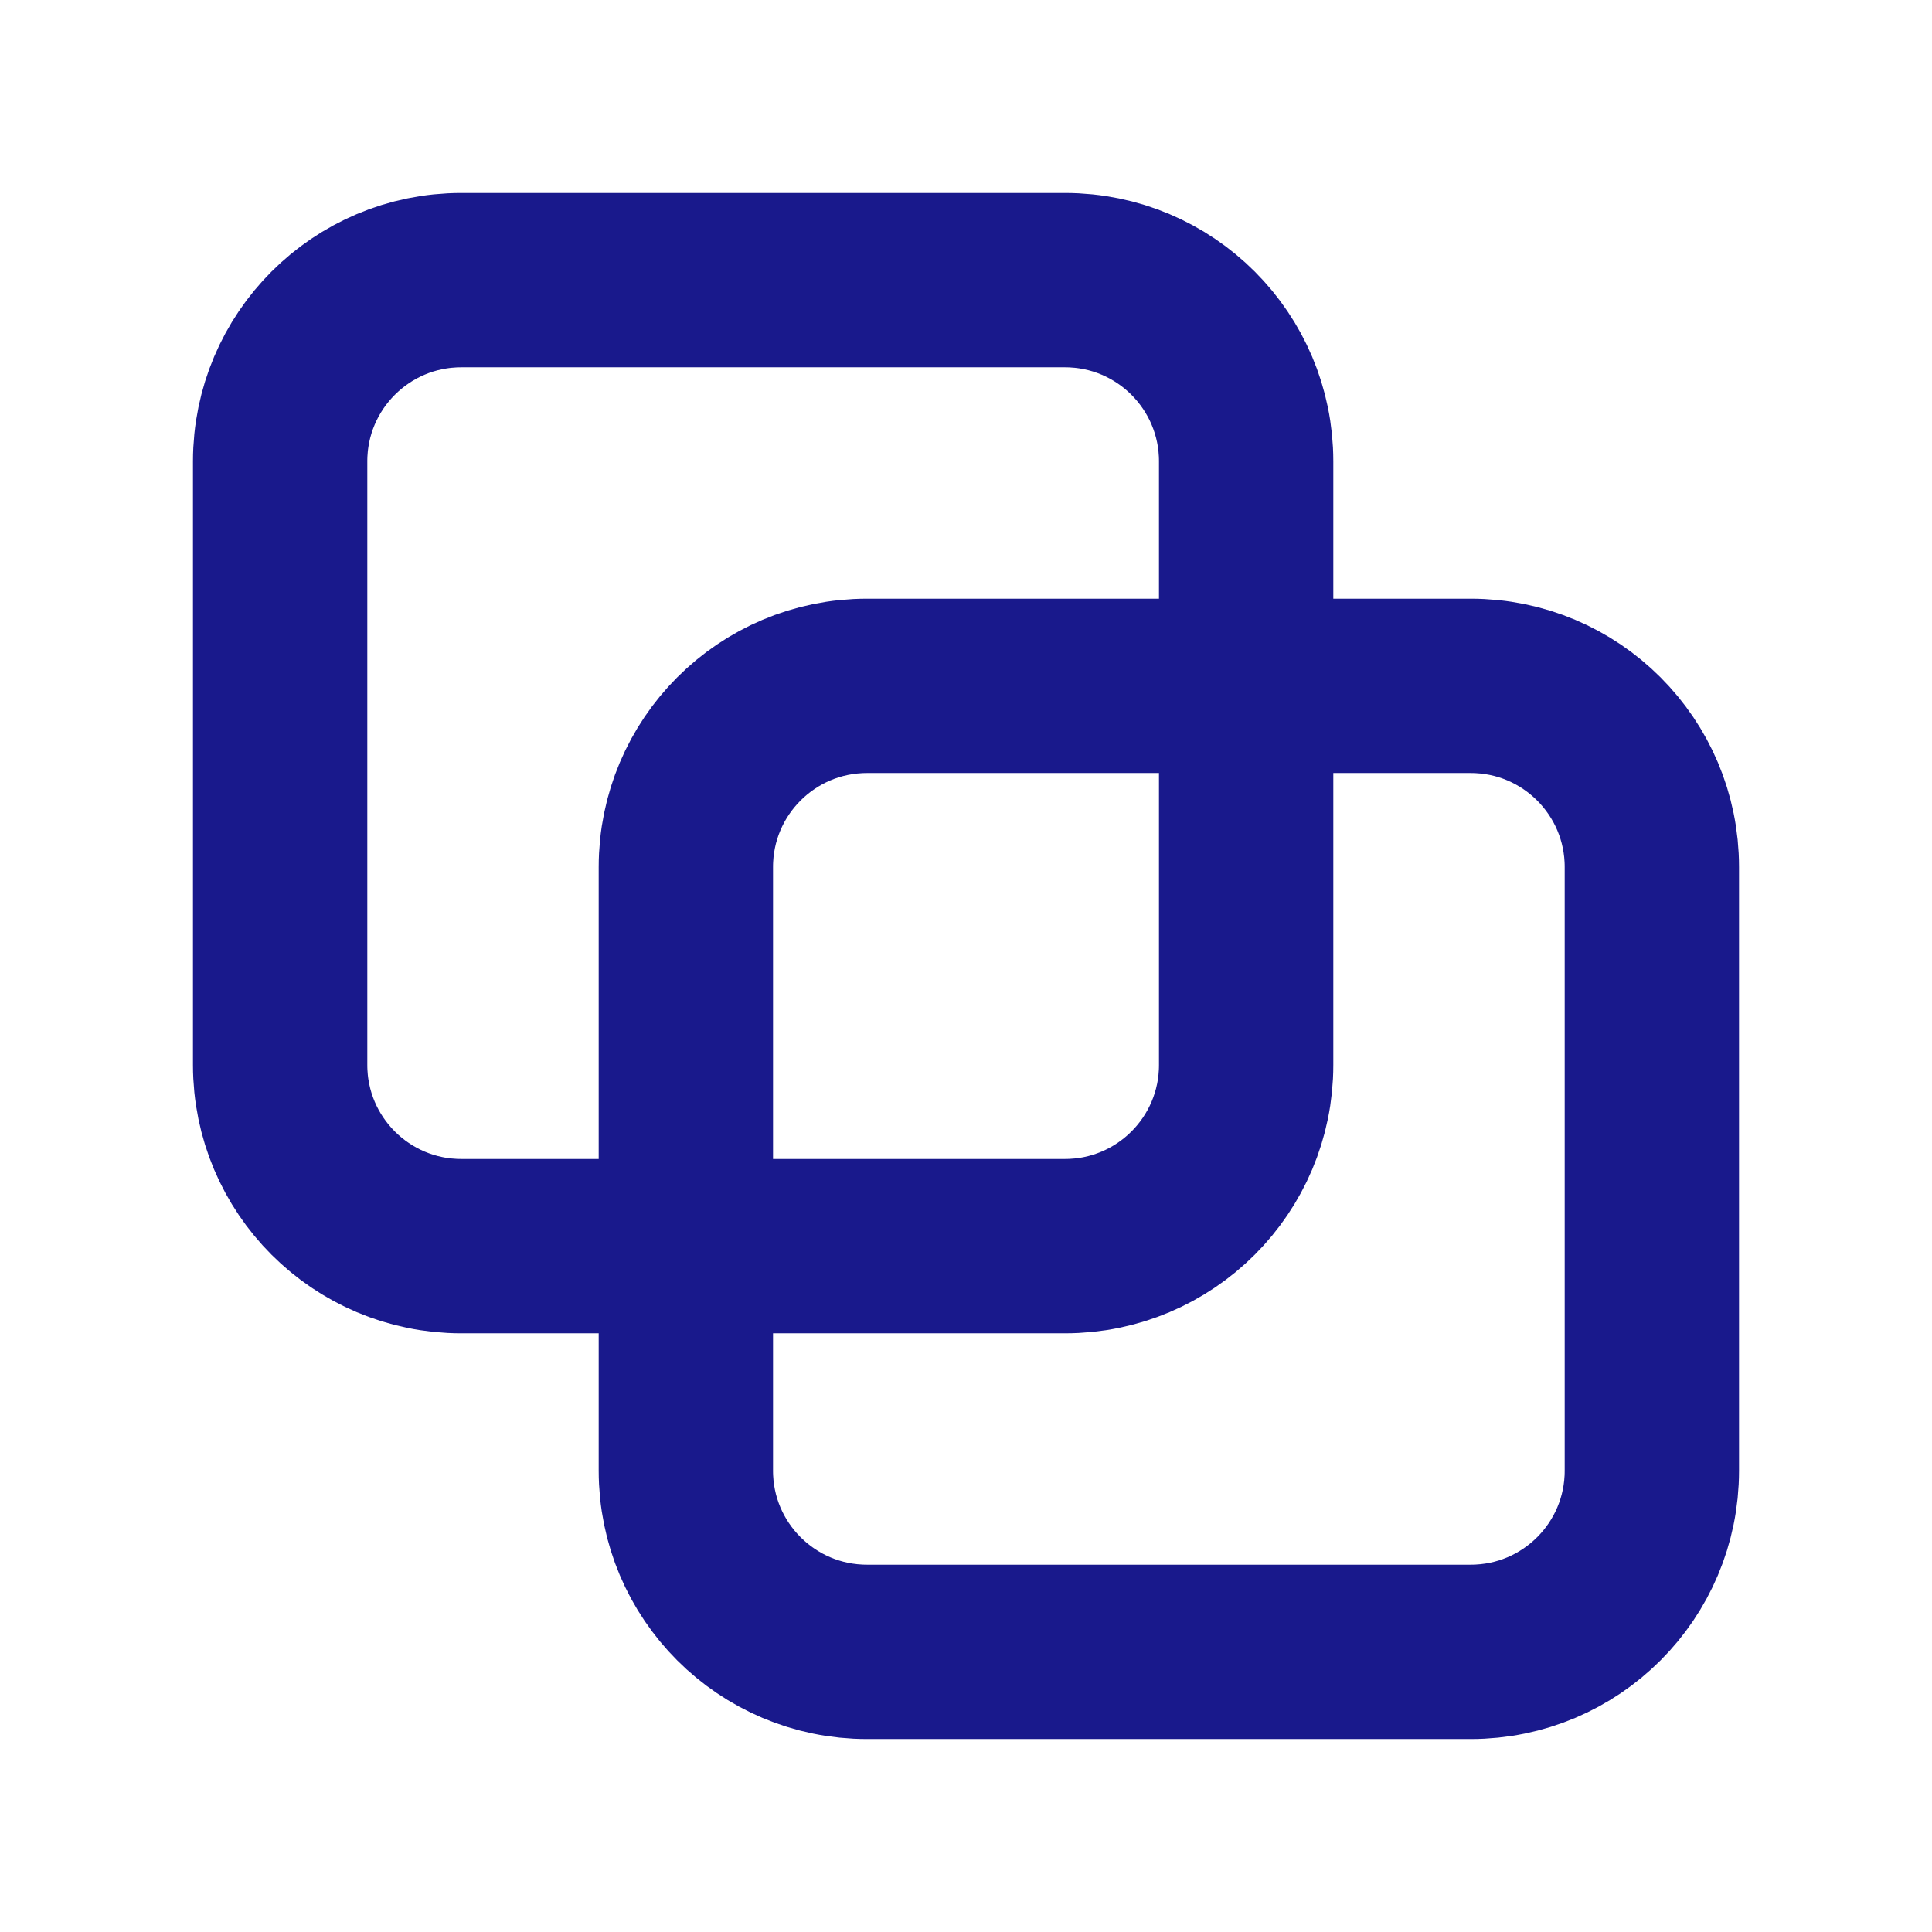
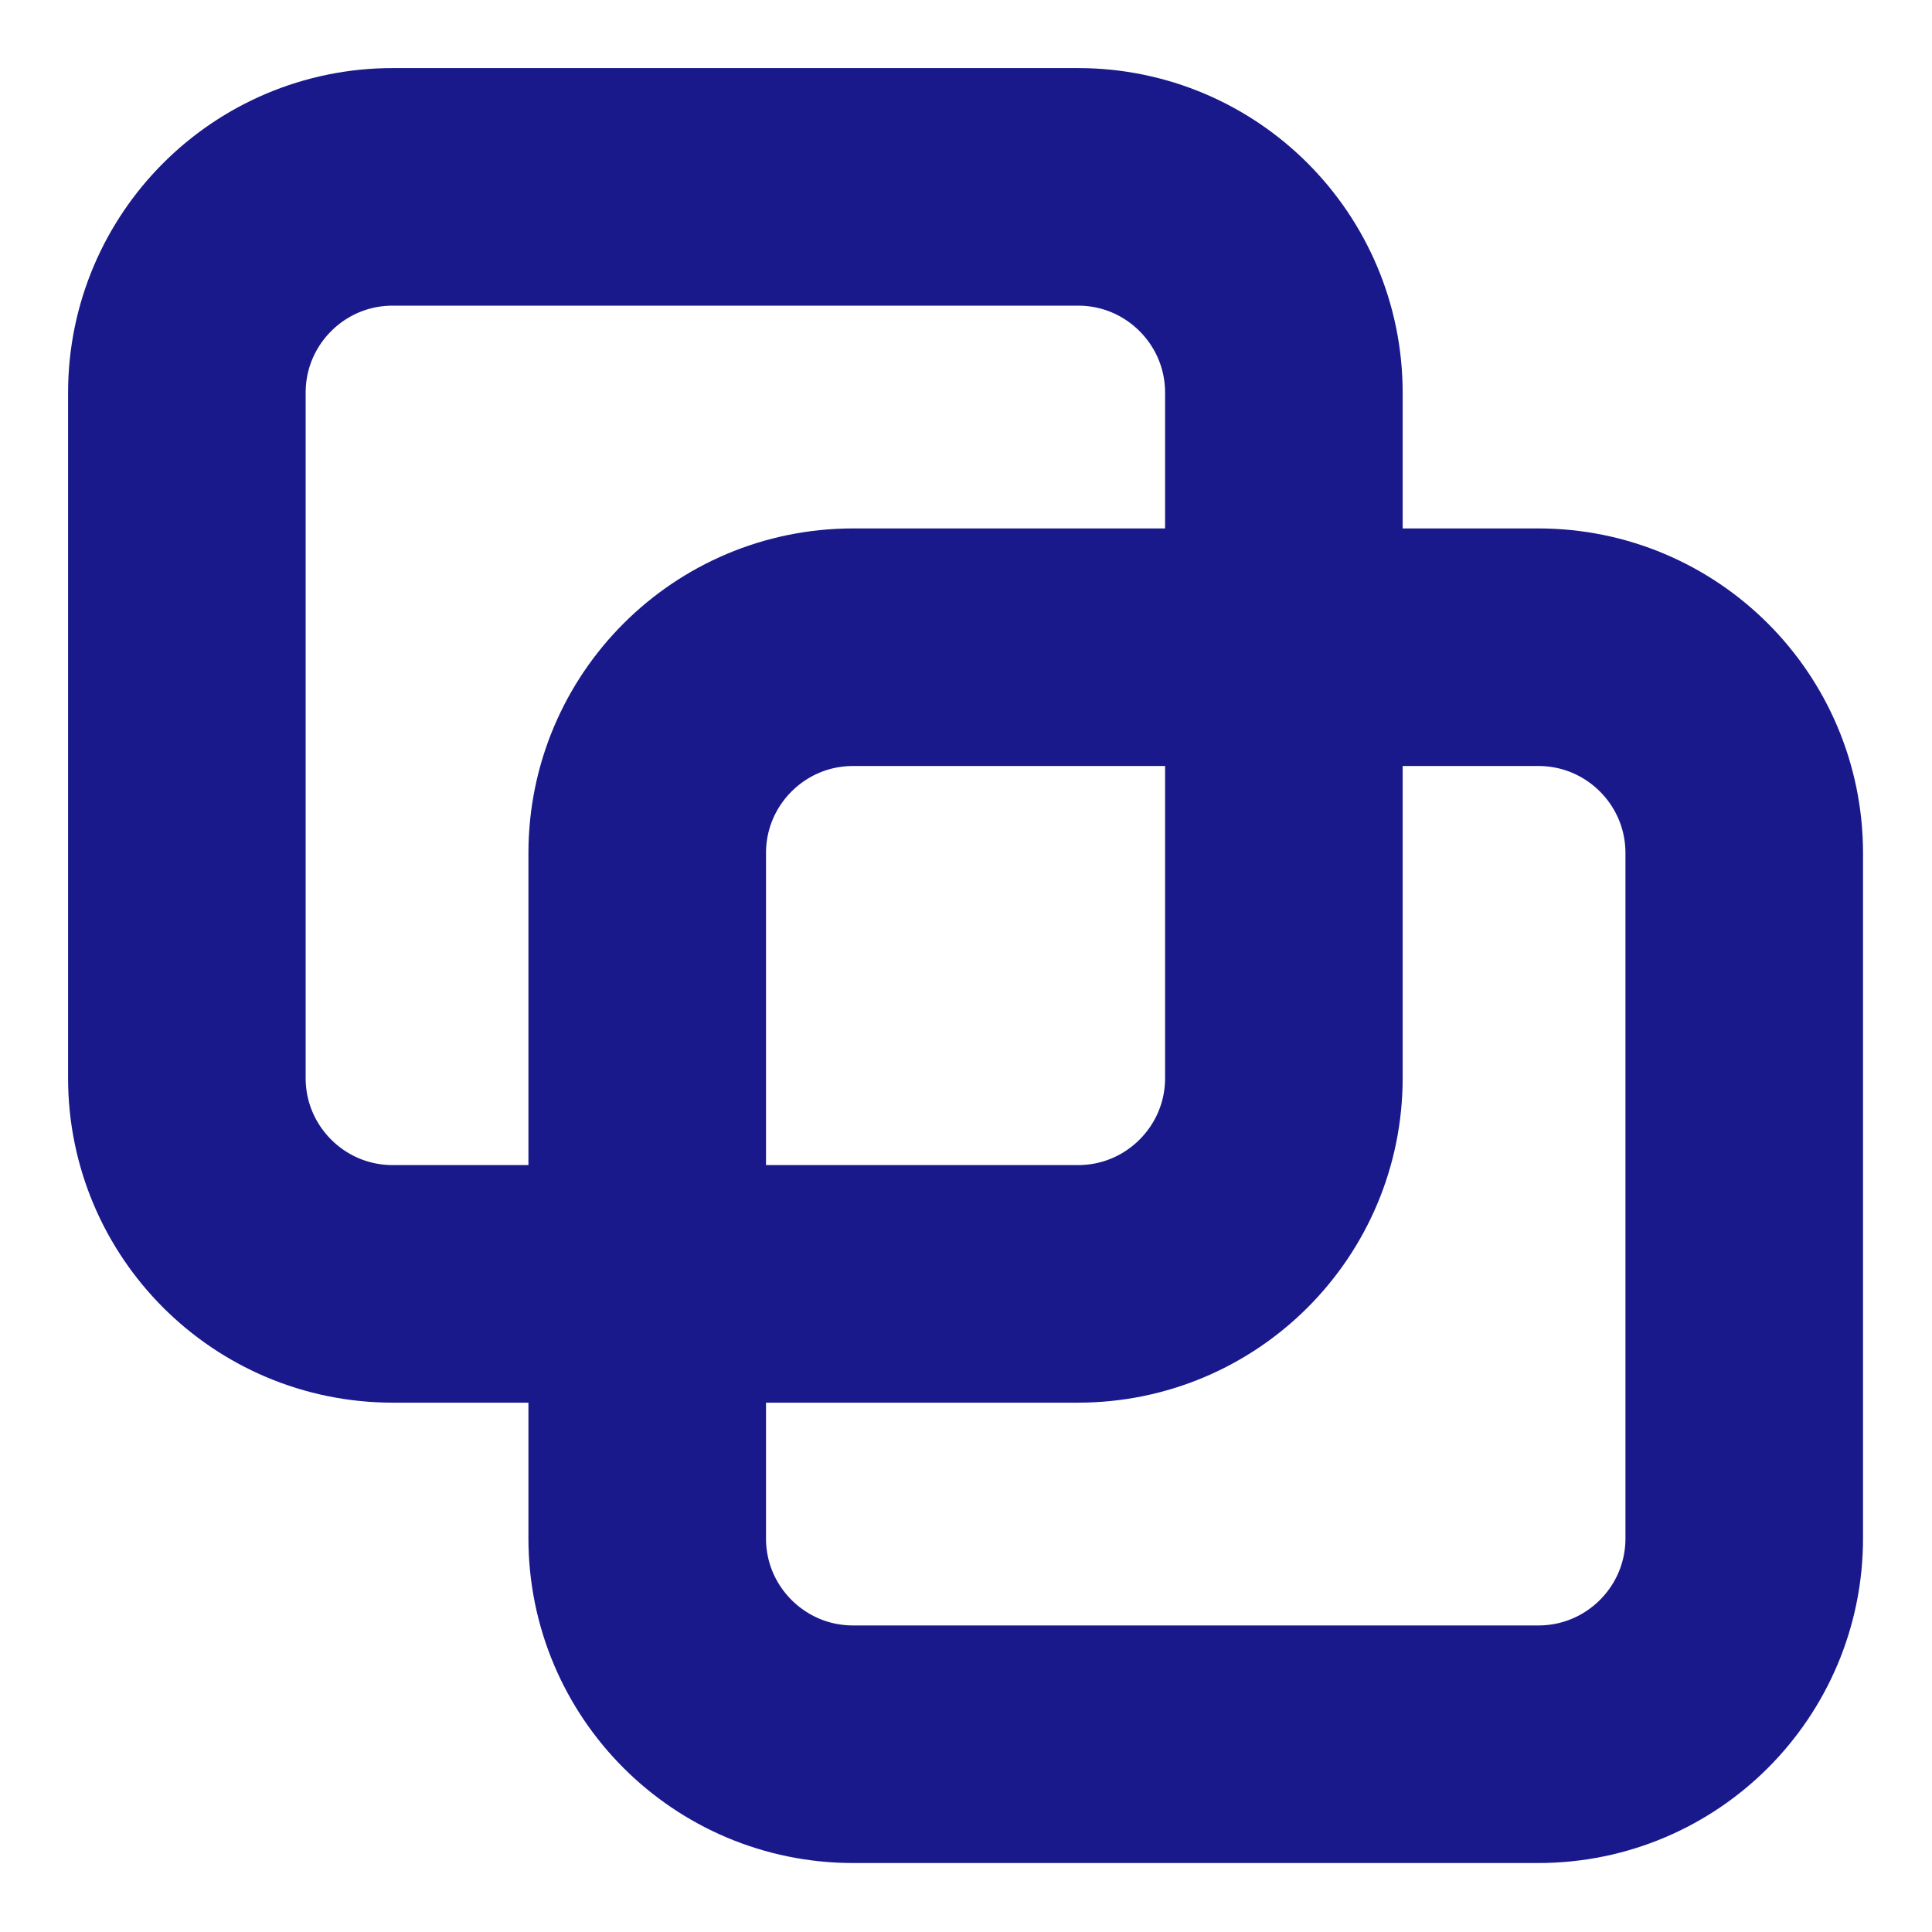
<svg xmlns="http://www.w3.org/2000/svg" viewBox="0 0 64 64" aria-hidden="true" role="img">
-   <rect x="9.28" y="9.28" width="32" height="32" rx="6" ry="6" fill="none" stroke="rgb(25, 25, 140)" stroke-width="5.775" />
-   <rect x="22.72" y="22.72" width="32" height="32" rx="6" ry="6" fill="none" stroke="rgb(25, 25, 140)" stroke-width="5.775" />
+   <rect x="6.19" y="6.19" width="36.34" height="36.34" rx="6.82" ry="6.82" fill="none" stroke="rgb(25, 25, 140)" stroke-width="7.87" />
+   <rect x="21.44" y="21.44" width="36.34" height="36.34" rx="6.82" ry="6.82" fill="none" stroke="rgb(25, 25, 140)" stroke-width="7.87" />
</svg>
